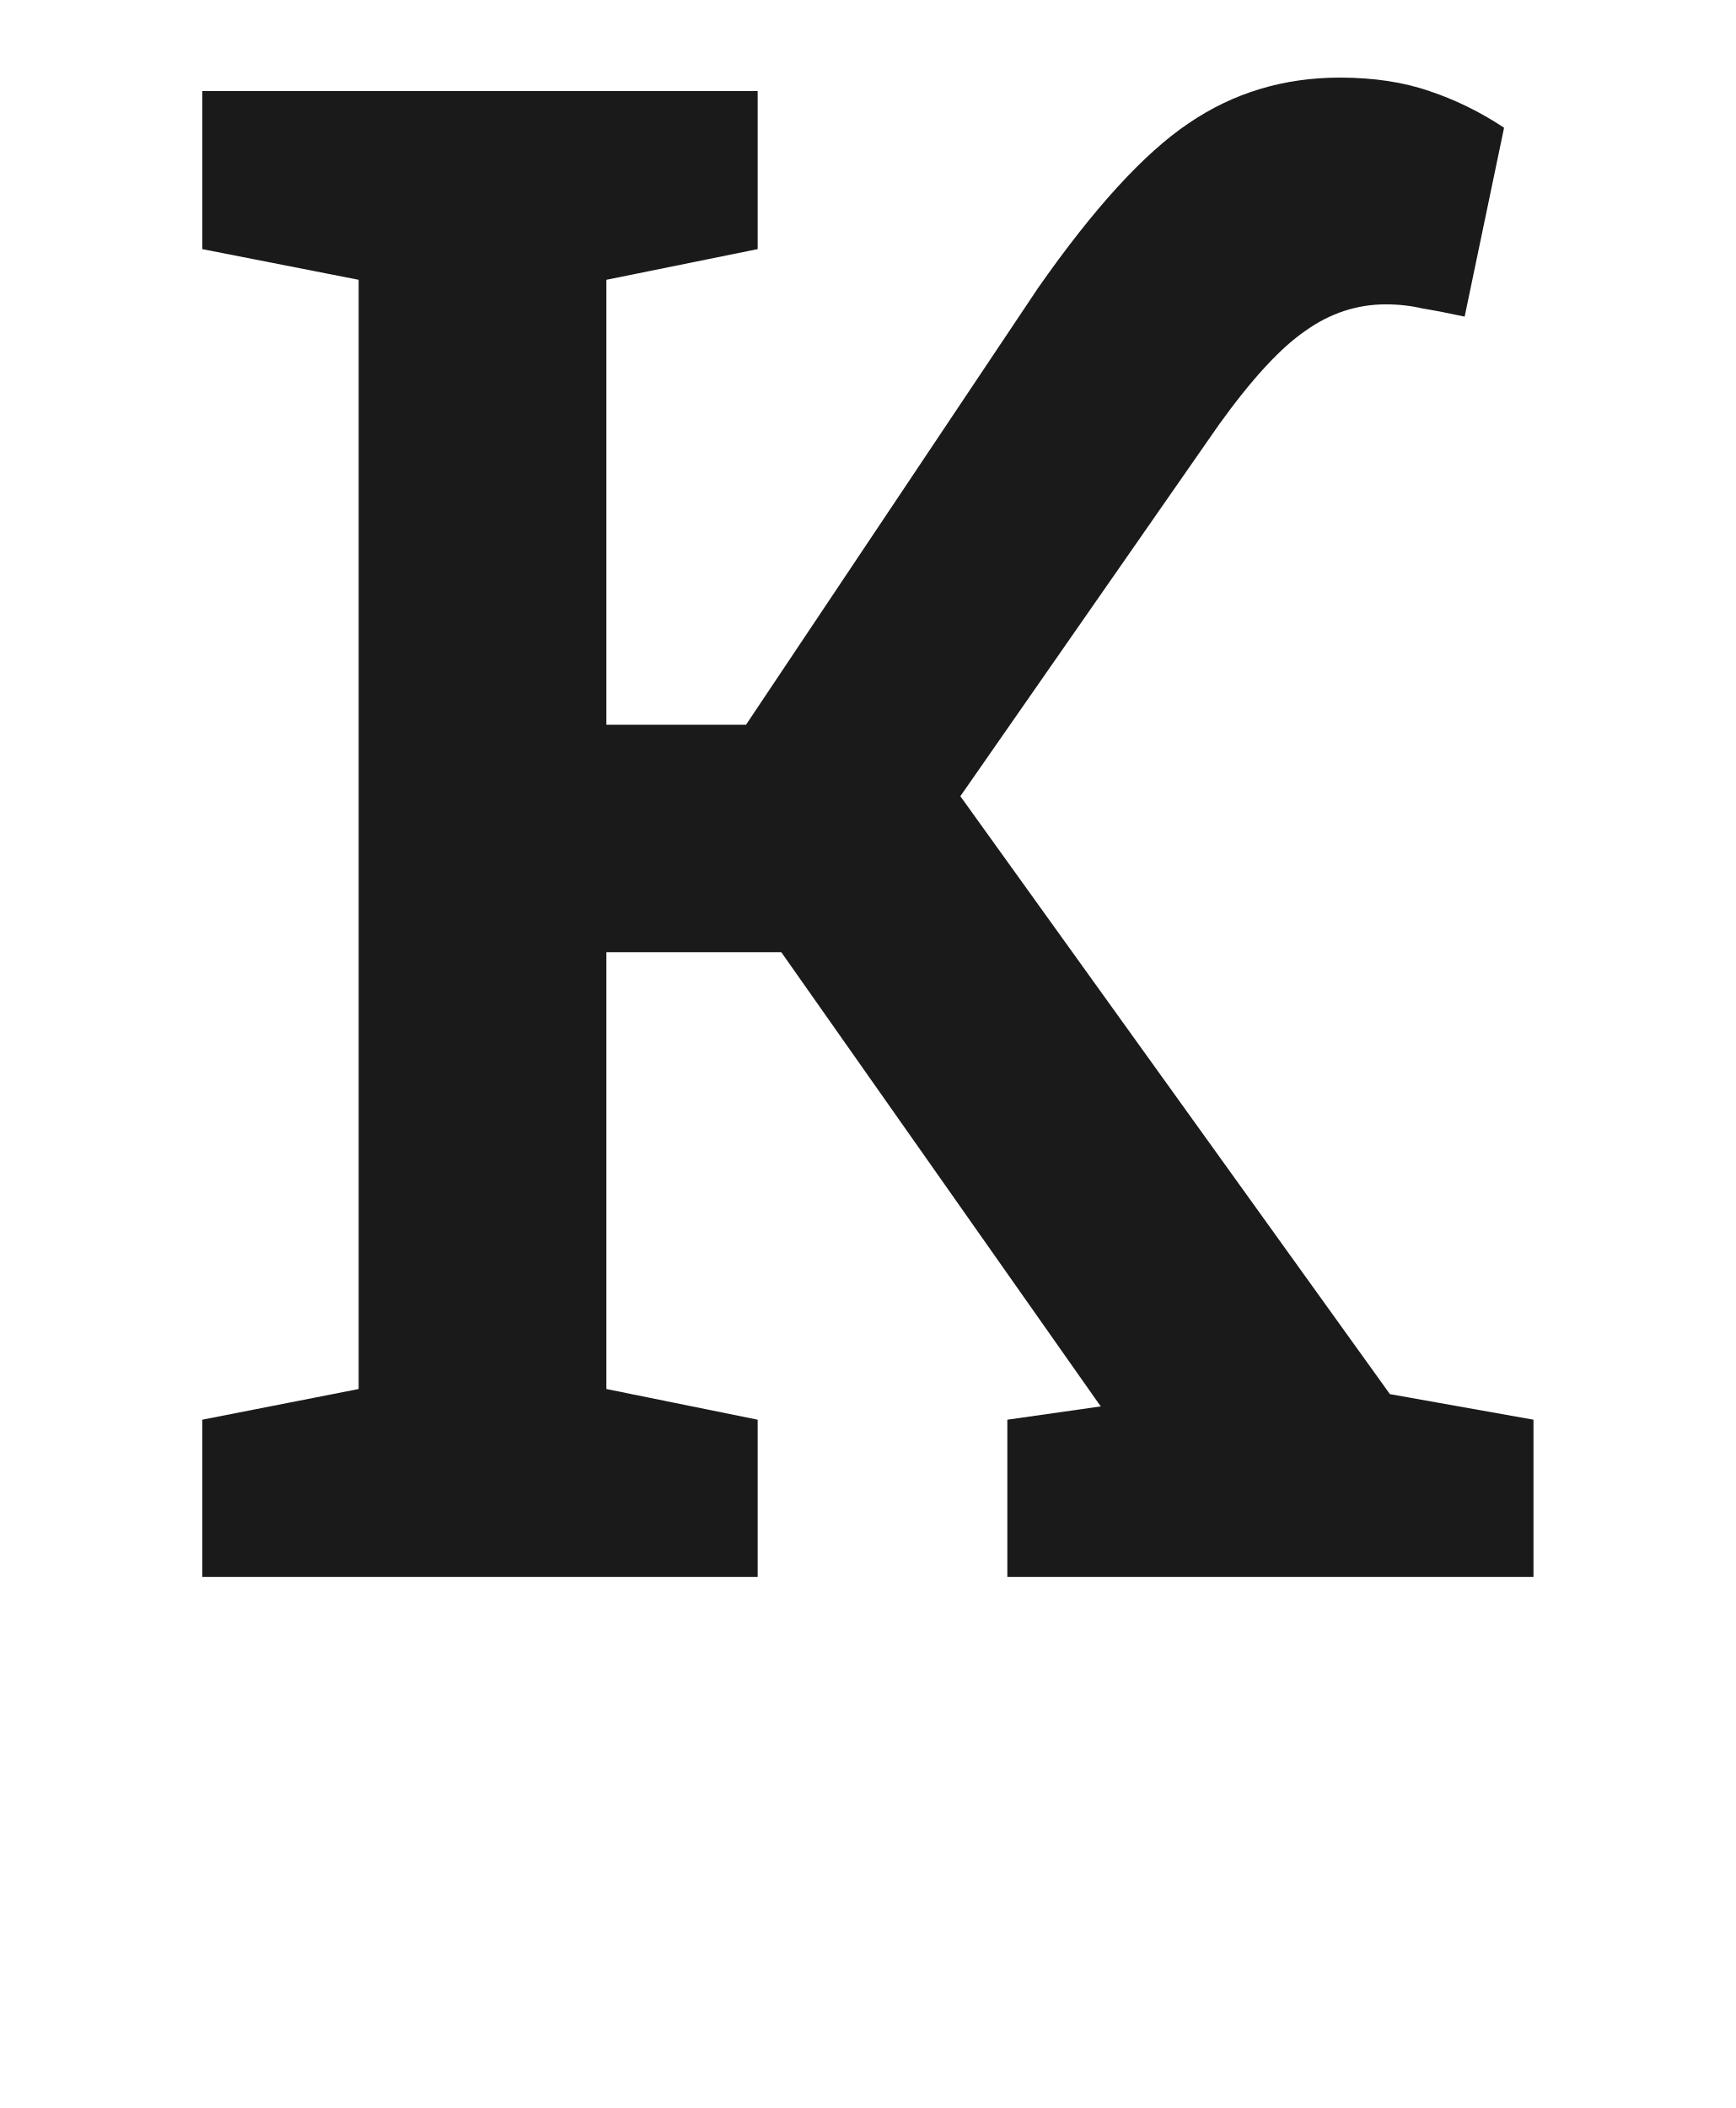
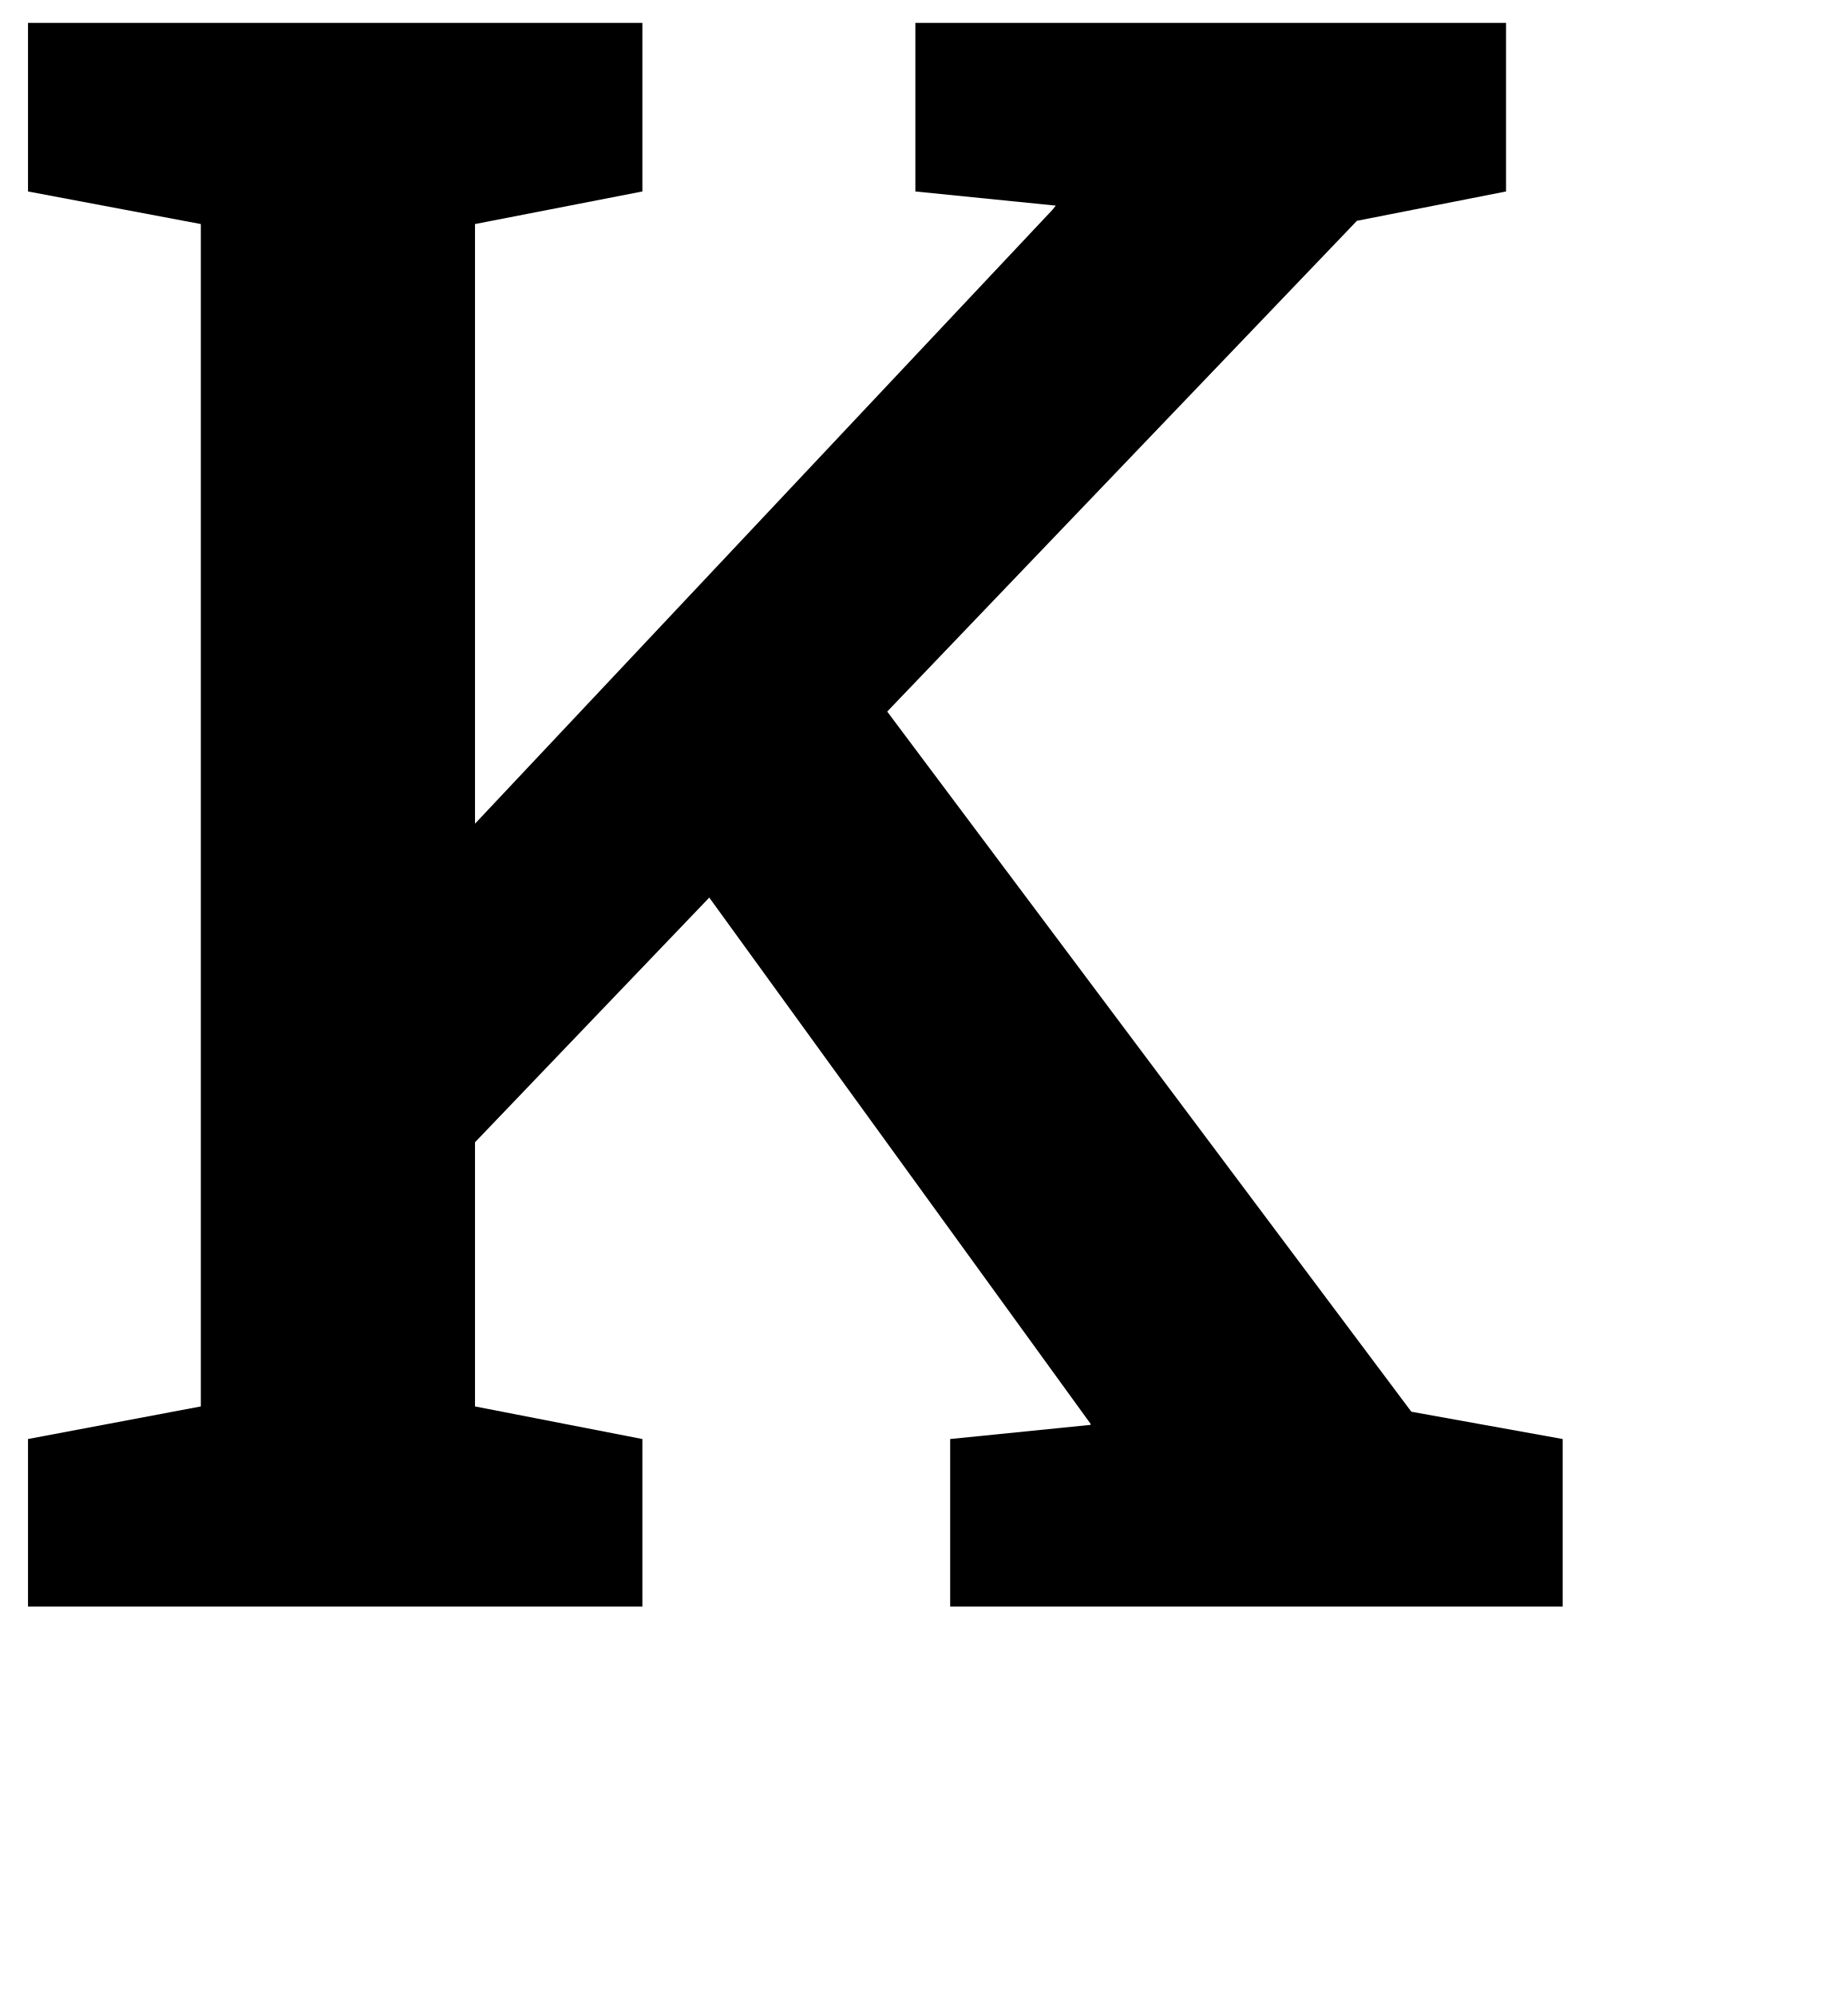
- <svg xmlns="http://www.w3.org/2000/svg" width="42" height="51" viewBox="0 0 11.113 13.494" version="1.1" id="svg1" xml:space="preserve">
-   <defs id="defs1" />
-   <g id="layer1">
-     <rect style="display:none;fill:#e77d00;fill-opacity:1;stroke:none;stroke-width:1.672;stroke-linecap:round;stroke-linejoin:round;paint-order:stroke markers fill" id="rect9" width="11.113" height="13.494" x="0" y="1.6666667e-07" rx="1.9073487e-07" ry="2.623" />
-     <g id="g1" transform="matrix(1.147737,0,0,1,-0.8208633,0)">
-       <path id="text5" style="font-style:normal;font-variant:normal;font-weight:500;font-stretch:normal;font-size:12.253px;font-family:'Roboto Slab';-inkscape-font-specification:'Roboto Slab, Medium';font-variant-ligatures:normal;font-variant-caps:normal;font-variant-numeric:normal;font-variant-east-asian:normal;display:none;fill:#1a1a1a;fill-opacity:1;stroke:none;stroke-width:1.023;stroke-linecap:round;stroke-linejoin:round;stroke-dasharray:none;stroke-opacity:1;paint-order:markers stroke fill" d="M 2.098,0.576 V 3.054 h 1.037 l 0.12,-1.216 h 1.607 V 8.891 L 3.99,9.087 V 10.094 h 3.126 V 9.087 L 6.244,8.891 V 1.838 H 7.851 l 0.12,1.216 h 1.042 V 0.576 Z" />
-       <path id="text21" style="font-size:12.258px;font-family:'Roboto Slab';-inkscape-font-specification:'Roboto Slab, Normal';font-variant-position:super;font-variant-caps:all-small-caps;display:inline;fill:#1a1a1a;fill-opacity:1;stroke-width:1.628;stroke-linecap:round;stroke-linejoin:round;paint-order:stroke markers fill" d="m 8.937,0.455 c -0.343,0 -0.65,0.09 -0.922,0.269 C 7.744,0.9 7.439,1.222 7.1,1.689 L 5.322,4.251 H 4.472 V 1.641 L 5.393,1.461 V 0.534 H 2.012 V 1.461 L 2.964,1.641 V 8.147 L 2.012,8.327 V 9.249 H 5.393 V 8.327 L 4.472,8.147 V 5.585 h 1.065 l 1.927,2.64 0.018,0.024 -0.569,0.078 V 9.249 H 10.116 V 8.327 L 9.242,8.177 6.627,4.67 8.201,2.491 C 8.401,2.223 8.576,2.04 8.728,1.94 8.879,1.836 9.043,1.785 9.218,1.785 c 0.076,0 0.15,0.008 0.222,0.024 0.076,0.012 0.161,0.028 0.257,0.048 L 9.937,0.749 C 9.793,0.657 9.641,0.585 9.482,0.534 9.326,0.482 9.145,0.455 8.937,0.455 Z" transform="scale(0.9162598,1.091393)" />
-       <path id="text1-6" style="font-style:normal;font-variant:normal;font-weight:500;font-stretch:normal;font-size:12.253px;font-family:'Roboto Slab';-inkscape-font-specification:'Roboto Slab, Medium';font-variant-ligatures:normal;font-variant-caps:normal;font-variant-numeric:normal;font-variant-east-asian:normal;display:none;fill:#1a1a1a;fill-opacity:1;stroke:none;stroke-width:1.023;stroke-linecap:round;stroke-linejoin:round;stroke-dasharray:none;stroke-opacity:1;paint-order:markers stroke fill" d="M 2.655,0.576 V 1.589 L 3.461,1.772 3.319,4.451 c -0.018,0.823 -0.083,1.521 -0.192,2.091 -0.106,0.566 -0.241,1.033 -0.406,1.399 -0.165,0.366 -0.342,0.66 -0.532,0.882 h -0.642 l 0.137,3.607 h 1.24 V 10.091 H 8.183 v 2.34 H 9.434 L 9.565,8.823 H 8.556 V 1.785 L 9.423,1.589 V 0.576 Z m 2.183,1.274 h 2.336 V 8.823 H 3.741 C 3.924,8.505 4.083,8.135 4.218,7.712 4.357,7.285 4.469,6.802 4.553,6.262 4.637,5.717 4.689,5.114 4.711,4.451 Z" />
-       <path id="text4" style="font-style:normal;font-variant:normal;font-weight:500;font-stretch:normal;font-size:12.262px;font-family:'Roboto Slab';-inkscape-font-specification:'Roboto Slab, Medium';font-variant-ligatures:normal;font-variant-caps:normal;font-variant-numeric:normal;font-variant-east-asian:normal;display:none;fill:#1a1a1a;fill-opacity:1;stroke:none;stroke-width:1.023;stroke-linecap:round;stroke-linejoin:round;stroke-dasharray:none;stroke-opacity:1;paint-order:markers stroke fill" d="M 2.225,0.576 V 1.589 L 3.096,1.785 V 8.891 L 2.225,9.087 V 10.094 h 3.872 c 0.877,0 1.561,-0.231 2.051,-0.693 C 8.641,8.935 8.888,8.254 8.888,7.361 c 0,-0.37 -0.058,-0.71 -0.175,-1.02 C 8.599,6.028 8.433,5.762 8.213,5.544 7.994,5.326 7.723,5.176 7.402,5.093 7.771,4.927 8.06,4.674 8.268,4.334 8.477,3.99 8.581,3.603 8.581,3.171 8.581,2.308 8.328,1.661 7.824,1.23 7.323,0.794 6.625,0.576 5.729,0.576 H 3.096 Z M 4.479,1.851 h 1.25 c 0.483,0 0.848,0.115 1.097,0.346 0.249,0.227 0.373,0.578 0.373,1.053 0,0.423 -0.117,0.752 -0.351,0.987 -0.234,0.235 -0.555,0.353 -0.965,0.353 H 4.479 Z m 0,3.922 h 1.755 c 0.435,0 0.755,0.14 0.96,0.419 0.208,0.279 0.313,0.669 0.313,1.17 0,0.475 -0.122,0.839 -0.367,1.092 C 6.897,8.701 6.55,8.826 6.097,8.826 H 4.479 Z" />
-       <path id="text1-9" style="font-style:normal;font-variant:normal;font-weight:500;font-stretch:normal;font-size:12.253px;font-family:'Roboto Slab';-inkscape-font-specification:'Roboto Slab, Medium';font-variant-ligatures:normal;font-variant-caps:normal;font-variant-numeric:normal;font-variant-east-asian:normal;display:none;fill:#1a1a1a;fill-opacity:1;stroke:none;stroke-width:1.023;stroke-linecap:round;stroke-linejoin:round;stroke-dasharray:none;stroke-opacity:1;paint-order:markers stroke fill" d="M 4.901,0.576 2.257,8.989 1.676,9.087 V 10.094 H 4.216 V 9.087 L 3.639,8.963 4.073,7.466 H 7.045 L 7.468,8.963 6.897,9.087 V 10.094 H 9.436 V 9.087 L 8.855,8.989 6.244,0.576 Z M 5.548,2.426 h 0.033 l 0.071,0.255 1.037,3.523 H 4.435 L 5.471,2.694 Z" />
-       <path id="text1-8" style="font-style:normal;font-variant:normal;font-weight:500;font-stretch:normal;font-size:12.253px;font-family:'Roboto Slab';-inkscape-font-specification:'Roboto Slab, Medium';font-variant-ligatures:normal;font-variant-caps:normal;font-variant-numeric:normal;font-variant-east-asian:normal;display:none;fill:#1a1a1a;fill-opacity:1;stroke:none;stroke-width:1.023;stroke-linecap:round;stroke-linejoin:round;stroke-dasharray:none;stroke-opacity:1;paint-order:markers stroke fill" d="M 1.687,0.576 V 1.589 L 2.559,1.786 V 8.891 L 1.687,9.087 V 10.094 H 4.786 V 9.087 L 3.941,8.891 V 7.304 l 1.181,-1.471 1.923,3.163 v 0.007 L 6.338,9.087 V 10.094 H 9.425 V 9.087 L 8.663,8.924 6.02,4.715 8.389,1.766 9.141,1.589 V 0.576 H 6.162 V 1.589 l 0.707,0.085 -0.017,0.026 -2.912,3.688 V 1.786 L 4.786,1.589 V 0.576 Z" />
-       <path d="m 5.389,0.439 c -0.53,0 -1.009,0.12 -1.437,0.36 C 3.524,1.034 3.159,1.37 2.855,1.805 2.552,2.237 2.318,2.746 2.153,3.335 1.989,3.923 1.907,4.566 1.907,5.263 v 0.144 c 0,0.702 0.082,1.347 0.246,1.935 0.165,0.588 0.399,1.098 0.702,1.529 0.307,0.431 0.674,0.767 1.102,1.007 0.428,0.235 0.907,0.353 1.437,0.353 0.165,0 0.329,-0.016 0.494,-0.046 0.168,-0.026 0.331,-0.065 0.488,-0.117 L 8.493,11.832 9.206,10.662 7.55,9.375 C 8.007,8.943 8.343,8.386 8.559,7.702 8.778,7.013 8.888,6.248 8.888,5.407 V 5.263 c 0,-0.697 -0.08,-1.34 -0.241,-1.928 C 8.486,2.746 8.254,2.237 7.95,1.805 7.647,1.37 7.279,1.034 6.848,0.799 6.416,0.559 5.93,0.439 5.389,0.439 Z m 0,1.314 c 0.479,0 0.876,0.148 1.19,0.445 0.314,0.296 0.548,0.706 0.702,1.229 0.154,0.523 0.23,1.131 0.23,1.824 v 0.157 c 0,0.702 -0.077,1.316 -0.23,1.843 -0.154,0.527 -0.387,0.939 -0.702,1.235 -0.311,0.292 -0.705,0.438 -1.184,0.438 -0.461,0 -0.848,-0.146 -1.163,-0.438 C 3.918,8.189 3.682,7.778 3.525,7.25 3.367,6.719 3.288,6.104 3.288,5.407 V 5.25 c 0,-0.693 0.079,-1.301 0.236,-1.824 0.161,-0.523 0.397,-0.932 0.707,-1.229 0.311,-0.296 0.696,-0.445 1.157,-0.445 z" style="font-weight:500;font-size:12.253px;font-family:'Roboto Slab';-inkscape-font-specification:'Roboto Slab, Medium';display:none;fill:#1a1a1a;stroke-width:1.023;stroke-linecap:round;stroke-linejoin:round;paint-order:markers stroke fill" id="path2" />
-       <path id="text1-7" style="font-style:normal;font-variant:normal;font-weight:500;font-stretch:normal;font-size:12.253px;font-family:'Roboto Slab';-inkscape-font-specification:'Roboto Slab, Medium';font-variant-ligatures:normal;font-variant-caps:normal;font-variant-numeric:normal;font-variant-east-asian:normal;display:none;fill:#1a1a1a;fill-opacity:1;stroke:none;stroke-width:1.023;stroke-linecap:round;stroke-linejoin:round;stroke-dasharray:none;stroke-opacity:1;paint-order:markers stroke fill" d="M 5.246,0.576 V 1.596 l 1.07,0.19 v 5.517 c 0,0.34 -0.048,0.632 -0.143,0.876 C 6.078,8.423 5.941,8.61 5.762,8.741 5.583,8.872 5.367,8.937 5.115,8.937 4.734,8.937 4.437,8.804 4.221,8.538 4.005,8.268 3.887,7.817 3.865,7.185 H 2.554 L 2.543,7.224 c 0.022,0.676 0.148,1.238 0.378,1.687 0.234,0.445 0.547,0.776 0.938,0.994 0.395,0.218 0.847,0.327 1.355,0.327 0.537,0 0.989,-0.119 1.354,-0.359 C 6.938,9.632 7.217,9.292 7.408,8.852 7.598,8.412 7.692,7.896 7.692,7.303 V 1.786 L 8.57,1.589 V 0.576 Z" />
-       <g id="g24" style="display:none">
-         <path id="path8" style="font-style:normal;font-variant:normal;font-weight:500;font-stretch:normal;font-size:12.262px;font-family:'Roboto Slab';-inkscape-font-specification:'Roboto Slab, Medium';font-variant-ligatures:normal;font-variant-caps:normal;font-variant-numeric:normal;font-variant-east-asian:normal;display:inline;fill:#1a1a1a;fill-opacity:1;stroke:none;stroke-width:1.023;stroke-linecap:round;stroke-linejoin:round;stroke-dasharray:none;stroke-opacity:1;paint-order:markers stroke fill" d="m 7.461,0.439 c -0.812,0 -1.453,0.327 -1.925,0.98 -0.472,0.654 -0.707,1.599 -0.707,2.837 v 2.164 c 0,1.238 0.236,2.183 0.707,2.837 0.475,0.649 1.12,0.974 1.936,0.974 0.808,0 1.448,-0.325 1.919,-0.974 0.472,-0.649 0.707,-1.595 0.707,-2.837 v -2.164 c 0,-1.238 -0.237,-2.183 -0.713,-2.837 C 8.91,0.766 8.269,0.439 7.461,0.439 Z m 0,1.274 c 0.406,0 0.717,0.19 0.932,0.569 0.216,0.379 0.323,0.961 0.323,1.745 v 2.608 c 0,0.793 -0.106,1.379 -0.318,1.759 -0.212,0.379 -0.521,0.569 -0.927,0.569 -0.413,0 -0.727,-0.19 -0.943,-0.569 -0.216,-0.379 -0.323,-0.965 -0.323,-1.759 V 4.027 c 0,-0.789 0.106,-1.37 0.318,-1.745 0.216,-0.379 0.528,-0.569 0.938,-0.569 z" />
-         <path style="font-style:normal;font-variant:normal;font-weight:500;font-stretch:normal;font-size:12.262px;font-family:'Roboto Slab';-inkscape-font-specification:'Roboto Slab, Medium';font-variant-ligatures:normal;font-variant-caps:normal;font-variant-numeric:normal;font-variant-east-asian:normal;display:inline;fill:#1a1a1a;fill-opacity:1;stroke:none;stroke-width:1.023;stroke-linecap:round;stroke-linejoin:round;stroke-dasharray:none;stroke-opacity:1;paint-order:markers stroke fill" d="M 3.695,0.576 0.997,1.204 v 0.967 L 2.318,2.158 V 8.891 L 1.019,9.087 V 10.094 H 4.995 V 9.087 L 3.695,8.891 Z" id="path20" />
-       </g>
-       <path id="text8" style="font-style:normal;font-variant:normal;font-weight:500;font-stretch:normal;font-size:12.262px;font-family:'Roboto Slab';-inkscape-font-specification:'Roboto Slab, Medium';font-variant-ligatures:normal;font-variant-caps:normal;font-variant-numeric:normal;font-variant-east-asian:normal;display:none;fill:#1a1a1a;fill-opacity:1;stroke:none;stroke-width:1.023;stroke-linecap:round;stroke-linejoin:round;stroke-dasharray:none;stroke-opacity:1;paint-order:markers stroke fill" d="m 5.491,0.439 c -0.49,0 -0.932,0.148 -1.327,0.444 C 3.772,1.175 3.463,1.578 3.236,2.093 3.01,2.603 2.896,3.185 2.896,3.838 c 0,0.684 0.099,1.272 0.296,1.765 0.201,0.488 0.482,0.863 0.844,1.124 0.366,0.257 0.794,0.386 1.284,0.386 0.314,0 0.599,-0.074 0.855,-0.222 C 6.432,6.743 6.642,6.527 6.807,6.244 l 0.017,0.098 C 6.816,7.248 6.671,7.913 6.39,8.335 6.108,8.754 5.723,8.963 5.233,8.963 c -0.26,0 -0.508,-0.026 -0.746,-0.079 C 4.249,8.828 4.017,8.743 3.79,8.63 L 3.615,9.839 c 0.241,0.131 0.508,0.229 0.801,0.294 0.292,0.065 0.577,0.098 0.855,0.098 0.585,0 1.097,-0.155 1.536,-0.464 C 7.249,9.453 7.595,8.991 7.843,8.381 8.092,7.767 8.216,7.015 8.216,6.126 V 4.204 C 8.216,3.394 8.103,2.709 7.876,2.152 7.649,1.589 7.332,1.165 6.922,0.877 6.516,0.585 6.039,0.439 5.491,0.439 Z m 0.017,1.275 c 0.42,0 0.746,0.196 0.976,0.588 0.234,0.388 0.351,0.961 0.351,1.719 V 5.035 C 6.717,5.287 6.547,5.492 6.324,5.649 6.101,5.802 5.834,5.877 5.523,5.877 5.256,5.877 5.03,5.795 4.843,5.629 4.657,5.459 4.516,5.222 4.421,4.917 4.326,4.607 4.278,4.248 4.278,3.838 c 0,-0.405 0.053,-0.767 0.159,-1.085 C 4.547,2.431 4.693,2.178 4.876,1.995 5.063,1.808 5.273,1.714 5.507,1.714 Z" />
-       <path id="text9" style="font-style:normal;font-variant:normal;font-weight:500;font-stretch:normal;font-size:12.262px;font-family:'Roboto Slab';-inkscape-font-specification:'Roboto Slab, Medium';font-variant-ligatures:normal;font-variant-caps:normal;font-variant-numeric:normal;font-variant-east-asian:normal;display:none;fill:#1a1a1a;fill-opacity:1;stroke:none;stroke-width:1.023;stroke-linecap:round;stroke-linejoin:round;stroke-dasharray:none;stroke-opacity:1;paint-order:markers stroke fill" d="m 5.554,0.439 c -0.49,0 -0.922,0.105 -1.294,0.314 C 3.89,0.958 3.603,1.256 3.398,1.648 3.193,2.04 3.091,2.52 3.091,3.086 c 0,0.484 0.108,0.911 0.323,1.281 0.216,0.366 0.515,0.647 0.899,0.843 C 3.875,5.416 3.528,5.718 3.272,6.119 3.016,6.516 2.888,6.978 2.888,7.505 c 0,0.584 0.111,1.081 0.334,1.49 0.227,0.405 0.541,0.713 0.944,0.922 0.402,0.209 0.868,0.314 1.398,0.314 0.526,0 0.989,-0.105 1.388,-0.314 C 7.354,9.708 7.667,9.401 7.89,8.996 8.113,8.586 8.224,8.089 8.224,7.505 8.224,6.982 8.095,6.52 7.835,6.119 7.579,5.718 7.232,5.416 6.793,5.211 7.173,5.015 7.475,4.734 7.698,4.368 7.921,3.997 8.033,3.57 8.033,3.086 8.033,2.52 7.926,2.04 7.714,1.648 7.506,1.256 7.215,0.958 6.842,0.753 6.473,0.544 6.044,0.439 5.554,0.439 Z m 0,1.275 c 0.219,0 0.409,0.061 0.57,0.183 0.165,0.122 0.293,0.29 0.384,0.503 0.095,0.214 0.143,0.462 0.143,0.745 0,0.288 -0.046,0.538 -0.137,0.752 C 6.422,4.111 6.296,4.276 6.135,4.394 5.974,4.507 5.784,4.564 5.565,4.564 5.228,4.564 4.961,4.435 4.764,4.178 4.57,3.921 4.473,3.577 4.473,3.145 4.473,2.71 4.57,2.363 4.764,2.106 4.961,1.845 5.225,1.714 5.554,1.714 Z m 0,4.131 c 0.252,0 0.475,0.066 0.669,0.196 0.197,0.131 0.351,0.316 0.461,0.556 0.11,0.235 0.164,0.51 0.164,0.824 0,0.314 -0.053,0.586 -0.159,0.817 C 6.583,8.469 6.433,8.647 6.239,8.773 6.045,8.9 5.82,8.963 5.565,8.963 5.173,8.963 4.859,8.826 4.621,8.551 4.387,8.277 4.27,7.9 4.27,7.421 c 0,-0.314 0.055,-0.588 0.165,-0.824 C 4.545,6.357 4.694,6.172 4.884,6.041 5.078,5.911 5.301,5.845 5.554,5.845 Z" />
-       <path id="text10" style="font-style:normal;font-variant:normal;font-weight:500;font-stretch:normal;font-size:12.262px;font-family:'Roboto Slab';-inkscape-font-specification:'Roboto Slab, Medium';font-variant-ligatures:normal;font-variant-caps:normal;font-variant-numeric:normal;font-variant-east-asian:normal;display:none;fill:#1a1a1a;fill-opacity:1;stroke:none;stroke-width:1.023;stroke-linecap:round;stroke-linejoin:round;stroke-dasharray:none;stroke-opacity:1;paint-order:markers stroke fill" d="M 2.787,0.576 V 2.858 H 3.889 L 3.96,1.851 H 6.993 C 6.5,2.544 6.077,3.267 5.726,4.021 5.379,4.77 5.095,5.564 4.876,6.4 4.657,7.237 4.501,8.137 4.41,9.1 L 4.328,10.094 H 5.71 L 5.792,9.1 C 5.865,8.359 5.955,7.683 6.061,7.073 6.167,6.459 6.31,5.875 6.489,5.321 6.672,4.764 6.911,4.206 7.207,3.648 7.503,3.086 7.876,2.487 8.326,1.851 V 0.576 Z" />
-       <path id="text11" style="font-style:normal;font-variant:normal;font-weight:500;font-stretch:normal;font-size:12.262px;font-family:'Roboto Slab';-inkscape-font-specification:'Roboto Slab, Medium';font-variant-ligatures:normal;font-variant-caps:normal;font-variant-numeric:normal;font-variant-east-asian:normal;display:none;fill:#1a1a1a;fill-opacity:1;stroke:none;stroke-width:1.023;stroke-linecap:round;stroke-linejoin:round;stroke-dasharray:none;stroke-opacity:1;paint-order:markers stroke fill" d="m 5.965,0.439 c -0.607,0 -1.144,0.172 -1.612,0.516 C 3.888,1.3 3.523,1.801 3.256,2.459 2.992,3.113 2.861,3.912 2.861,4.858 V 6.361 c 0,0.815 0.119,1.512 0.357,2.092 0.238,0.575 0.567,1.015 0.987,1.32 0.42,0.305 0.901,0.458 1.442,0.458 0.519,0 0.975,-0.142 1.366,-0.425 0.391,-0.288 0.694,-0.682 0.91,-1.183 0.219,-0.501 0.329,-1.074 0.329,-1.719 0,-0.61 -0.093,-1.155 -0.28,-1.634 C 7.786,4.79 7.519,4.415 7.172,4.145 6.824,3.871 6.413,3.733 5.938,3.733 c -0.34,0 -0.653,0.066 -0.938,0.196 C 4.718,4.061 4.482,4.237 4.292,4.459 L 4.27,4.426 C 4.285,3.533 4.441,2.862 4.737,2.413 5.033,1.96 5.451,1.734 5.992,1.734 c 0.241,0 0.466,0.03 0.674,0.091 0.208,0.057 0.406,0.131 0.592,0.222 L 7.511,0.838 C 7.288,0.712 7.047,0.613 6.788,0.543 6.528,0.474 6.254,0.439 5.965,0.439 Z M 5.543,4.976 c 0.42,0 0.746,0.179 0.976,0.536 0.234,0.357 0.351,0.817 0.351,1.379 0,0.388 -0.051,0.739 -0.153,1.053 C 6.618,8.257 6.476,8.506 6.294,8.689 6.111,8.872 5.89,8.963 5.63,8.963 5.221,8.963 4.885,8.745 4.621,8.309 4.362,7.874 4.232,7.25 4.232,6.44 V 5.753 C 4.316,5.592 4.422,5.455 4.55,5.342 4.678,5.224 4.826,5.134 4.994,5.073 5.162,5.008 5.345,4.976 5.543,4.976 Z" />
-       <path id="text12" style="font-style:normal;font-variant:normal;font-weight:500;font-stretch:normal;font-size:12.262px;font-family:'Roboto Slab';-inkscape-font-specification:'Roboto Slab, Medium';font-variant-ligatures:normal;font-variant-caps:normal;font-variant-numeric:normal;font-variant-east-asian:normal;display:none;fill:#1a1a1a;fill-opacity:1;stroke:none;stroke-width:1.023;stroke-linecap:round;stroke-linejoin:round;stroke-dasharray:none;stroke-opacity:1;paint-order:markers stroke fill" d="M 3.569,0.577 3.108,5.845 4.309,5.956 C 4.386,5.69 4.512,5.485 4.687,5.342 4.863,5.198 5.126,5.126 5.477,5.126 c 0.409,0 0.722,0.179 0.938,0.536 0.219,0.357 0.329,0.824 0.329,1.399 0,0.575 -0.106,1.037 -0.318,1.386 C 6.217,8.791 5.908,8.963 5.499,8.963 5.144,8.963 4.856,8.835 4.633,8.578 4.413,8.316 4.303,7.954 4.303,7.492 l -1.3,0.052 -0.011,0.039 c -0.011,0.558 0.093,1.035 0.312,1.431 0.223,0.397 0.527,0.7 0.911,0.909 0.384,0.205 0.811,0.307 1.283,0.307 0.567,0 1.044,-0.135 1.431,-0.405 C 7.321,9.552 7.618,9.177 7.819,8.702 8.02,8.222 8.12,7.671 8.12,7.048 8.12,6.381 8.025,5.808 7.835,5.329 7.649,4.849 7.376,4.481 7.018,4.224 6.66,3.967 6.229,3.843 5.724,3.851 5.552,3.856 5.391,3.88 5.241,3.923 5.092,3.967 4.952,4.026 4.824,4.1 4.696,4.17 4.582,4.25 4.479,4.342 L 4.72,1.943 h 2.249 l 0.126,0.68 H 8.005 V 0.577 Z" />
-       <path id="text13" style="font-style:normal;font-variant:normal;font-weight:500;font-stretch:normal;font-size:12.262px;font-family:'Roboto Slab';-inkscape-font-specification:'Roboto Slab, Medium';font-variant-ligatures:normal;font-variant-caps:normal;font-variant-numeric:normal;font-variant-east-asian:normal;display:none;fill:#1a1a1a;fill-opacity:1;stroke:none;stroke-width:1.023;stroke-linecap:round;stroke-linejoin:round;stroke-dasharray:none;stroke-opacity:1;paint-order:markers stroke fill" d="M 6.058,0.576 2.652,7.008 2.702,7.852 H 6.097 V 8.891 L 5.224,9.087 V 10.094 H 8.339 V 9.087 L 7.473,8.891 V 7.852 H 8.46 V 6.694 H 7.473 V 0.576 Z m 0.006,2.229 0.033,0.013 V 6.694 H 4.007 L 5.943,3.112 Z" />
-       <path id="text14" style="font-style:normal;font-variant:normal;font-weight:500;font-stretch:normal;font-size:12.262px;font-family:'Roboto Slab';-inkscape-font-specification:'Roboto Slab, Medium';font-variant-ligatures:normal;font-variant-caps:normal;font-variant-numeric:normal;font-variant-east-asian:normal;display:none;fill:#1a1a1a;fill-opacity:1;stroke:none;stroke-width:1.023;stroke-linecap:round;stroke-linejoin:round;stroke-dasharray:none;stroke-opacity:1;paint-order:markers stroke fill" d="m 5.516,0.439 c -0.501,0 -0.945,0.113 -1.333,0.34 C 3.796,1.006 3.494,1.317 3.278,1.714 3.066,2.106 2.965,2.548 2.976,3.04 l 0.011,0.039 h 1.338 c 0,-0.275 0.049,-0.514 0.148,-0.719 0.102,-0.205 0.243,-0.364 0.422,-0.477 0.183,-0.113 0.393,-0.17 0.631,-0.17 0.388,0 0.682,0.128 0.883,0.386 0.201,0.253 0.301,0.612 0.301,1.078 0,0.296 -0.042,0.554 -0.126,0.772 -0.08,0.214 -0.21,0.379 -0.389,0.497 -0.175,0.113 -0.404,0.17 -0.686,0.17 H 4.589 V 5.871 h 0.9 c 0.457,0 0.795,0.131 1.014,0.392 0.219,0.257 0.329,0.638 0.329,1.144 0,0.501 -0.117,0.887 -0.351,1.157 -0.23,0.266 -0.549,0.399 -0.954,0.399 -0.263,0 -0.492,-0.061 -0.686,-0.183 C 4.651,8.654 4.503,8.481 4.397,8.263 4.295,8.046 4.244,7.795 4.244,7.512 H 2.911 l -0.011,0.039 C 2.888,8.113 2.997,8.595 3.223,8.996 3.454,9.392 3.77,9.697 4.172,9.911 4.574,10.124 5.026,10.231 5.527,10.231 c 0.523,0 0.985,-0.111 1.388,-0.333 0.406,-0.227 0.724,-0.549 0.954,-0.967 0.23,-0.423 0.346,-0.922 0.346,-1.497 0,-0.51 -0.11,-0.961 -0.329,-1.353 -0.216,-0.392 -0.552,-0.682 -1.009,-0.869 0.406,-0.218 0.709,-0.512 0.91,-0.883 0.205,-0.37 0.307,-0.767 0.307,-1.19 0,-0.863 -0.234,-1.527 -0.702,-1.994 C 6.923,0.674 6.298,0.439 5.516,0.439 Z" />
-       <path id="text15" style="font-style:normal;font-variant:normal;font-weight:500;font-stretch:normal;font-size:12.262px;font-family:'Roboto Slab';-inkscape-font-specification:'Roboto Slab, Medium';font-variant-ligatures:normal;font-variant-caps:normal;font-variant-numeric:normal;font-variant-east-asian:normal;display:none;fill:#1a1a1a;fill-opacity:1;stroke:none;stroke-width:1.023;stroke-linecap:round;stroke-linejoin:round;stroke-dasharray:none;stroke-opacity:1;paint-order:markers stroke fill" d="m 5.485,0.439 c -0.552,0 -1.029,0.133 -1.431,0.398 C 3.655,1.099 3.35,1.457 3.138,1.91 2.926,2.359 2.825,2.864 2.836,3.426 l 0.011,0.039 h 1.338 c 0,-0.549 0.11,-0.976 0.329,-1.281 C 4.734,1.875 5.048,1.72 5.458,1.72 c 0.388,0 0.684,0.144 0.888,0.431 0.205,0.288 0.307,0.638 0.307,1.052 0,0.231 -0.033,0.46 -0.099,0.687 C 6.489,4.117 6.375,4.367 6.214,4.642 6.057,4.912 5.836,5.239 5.551,5.623 L 2.952,9.002 V 10.094 H 8.277 V 7.839 H 7.175 L 7.092,8.826 H 4.701 L 4.69,8.793 6.472,6.499 C 6.823,6.05 7.114,5.642 7.345,5.276 7.579,4.91 7.752,4.557 7.866,4.217 7.983,3.877 8.041,3.527 8.041,3.165 8.041,2.629 7.936,2.156 7.728,1.746 7.523,1.337 7.231,1.016 6.851,0.785 6.47,0.554 6.015,0.439 5.485,0.439 Z" />
-     </g>
-   </g>
+ <svg xmlns="http://www.w3.org/2000/svg" width="40.932" height="44.208" viewBox="0 0 10.83 11.697">
+   <path d="M.164.134v.988l1.013.191v6.929l-1.013.191v.982h3.601v-.982l-.981-.191V6.694L4.157 5.26l2.235 3.084v.006l-.823.083v.982h3.59v-.982l-.887-.16L5.2 4.17l2.753-2.876.874-.172V.134H5.365v.988l.823.083-.02.025-3.384 3.597V1.313l.981-.191V.134Z" style="font-size:250.698px;font-family:&quot;Roboto Slab&quot;,sans-serif;dominant-baseline:central;display:inline;fill:#000;stroke-width:.003" />
</svg>
